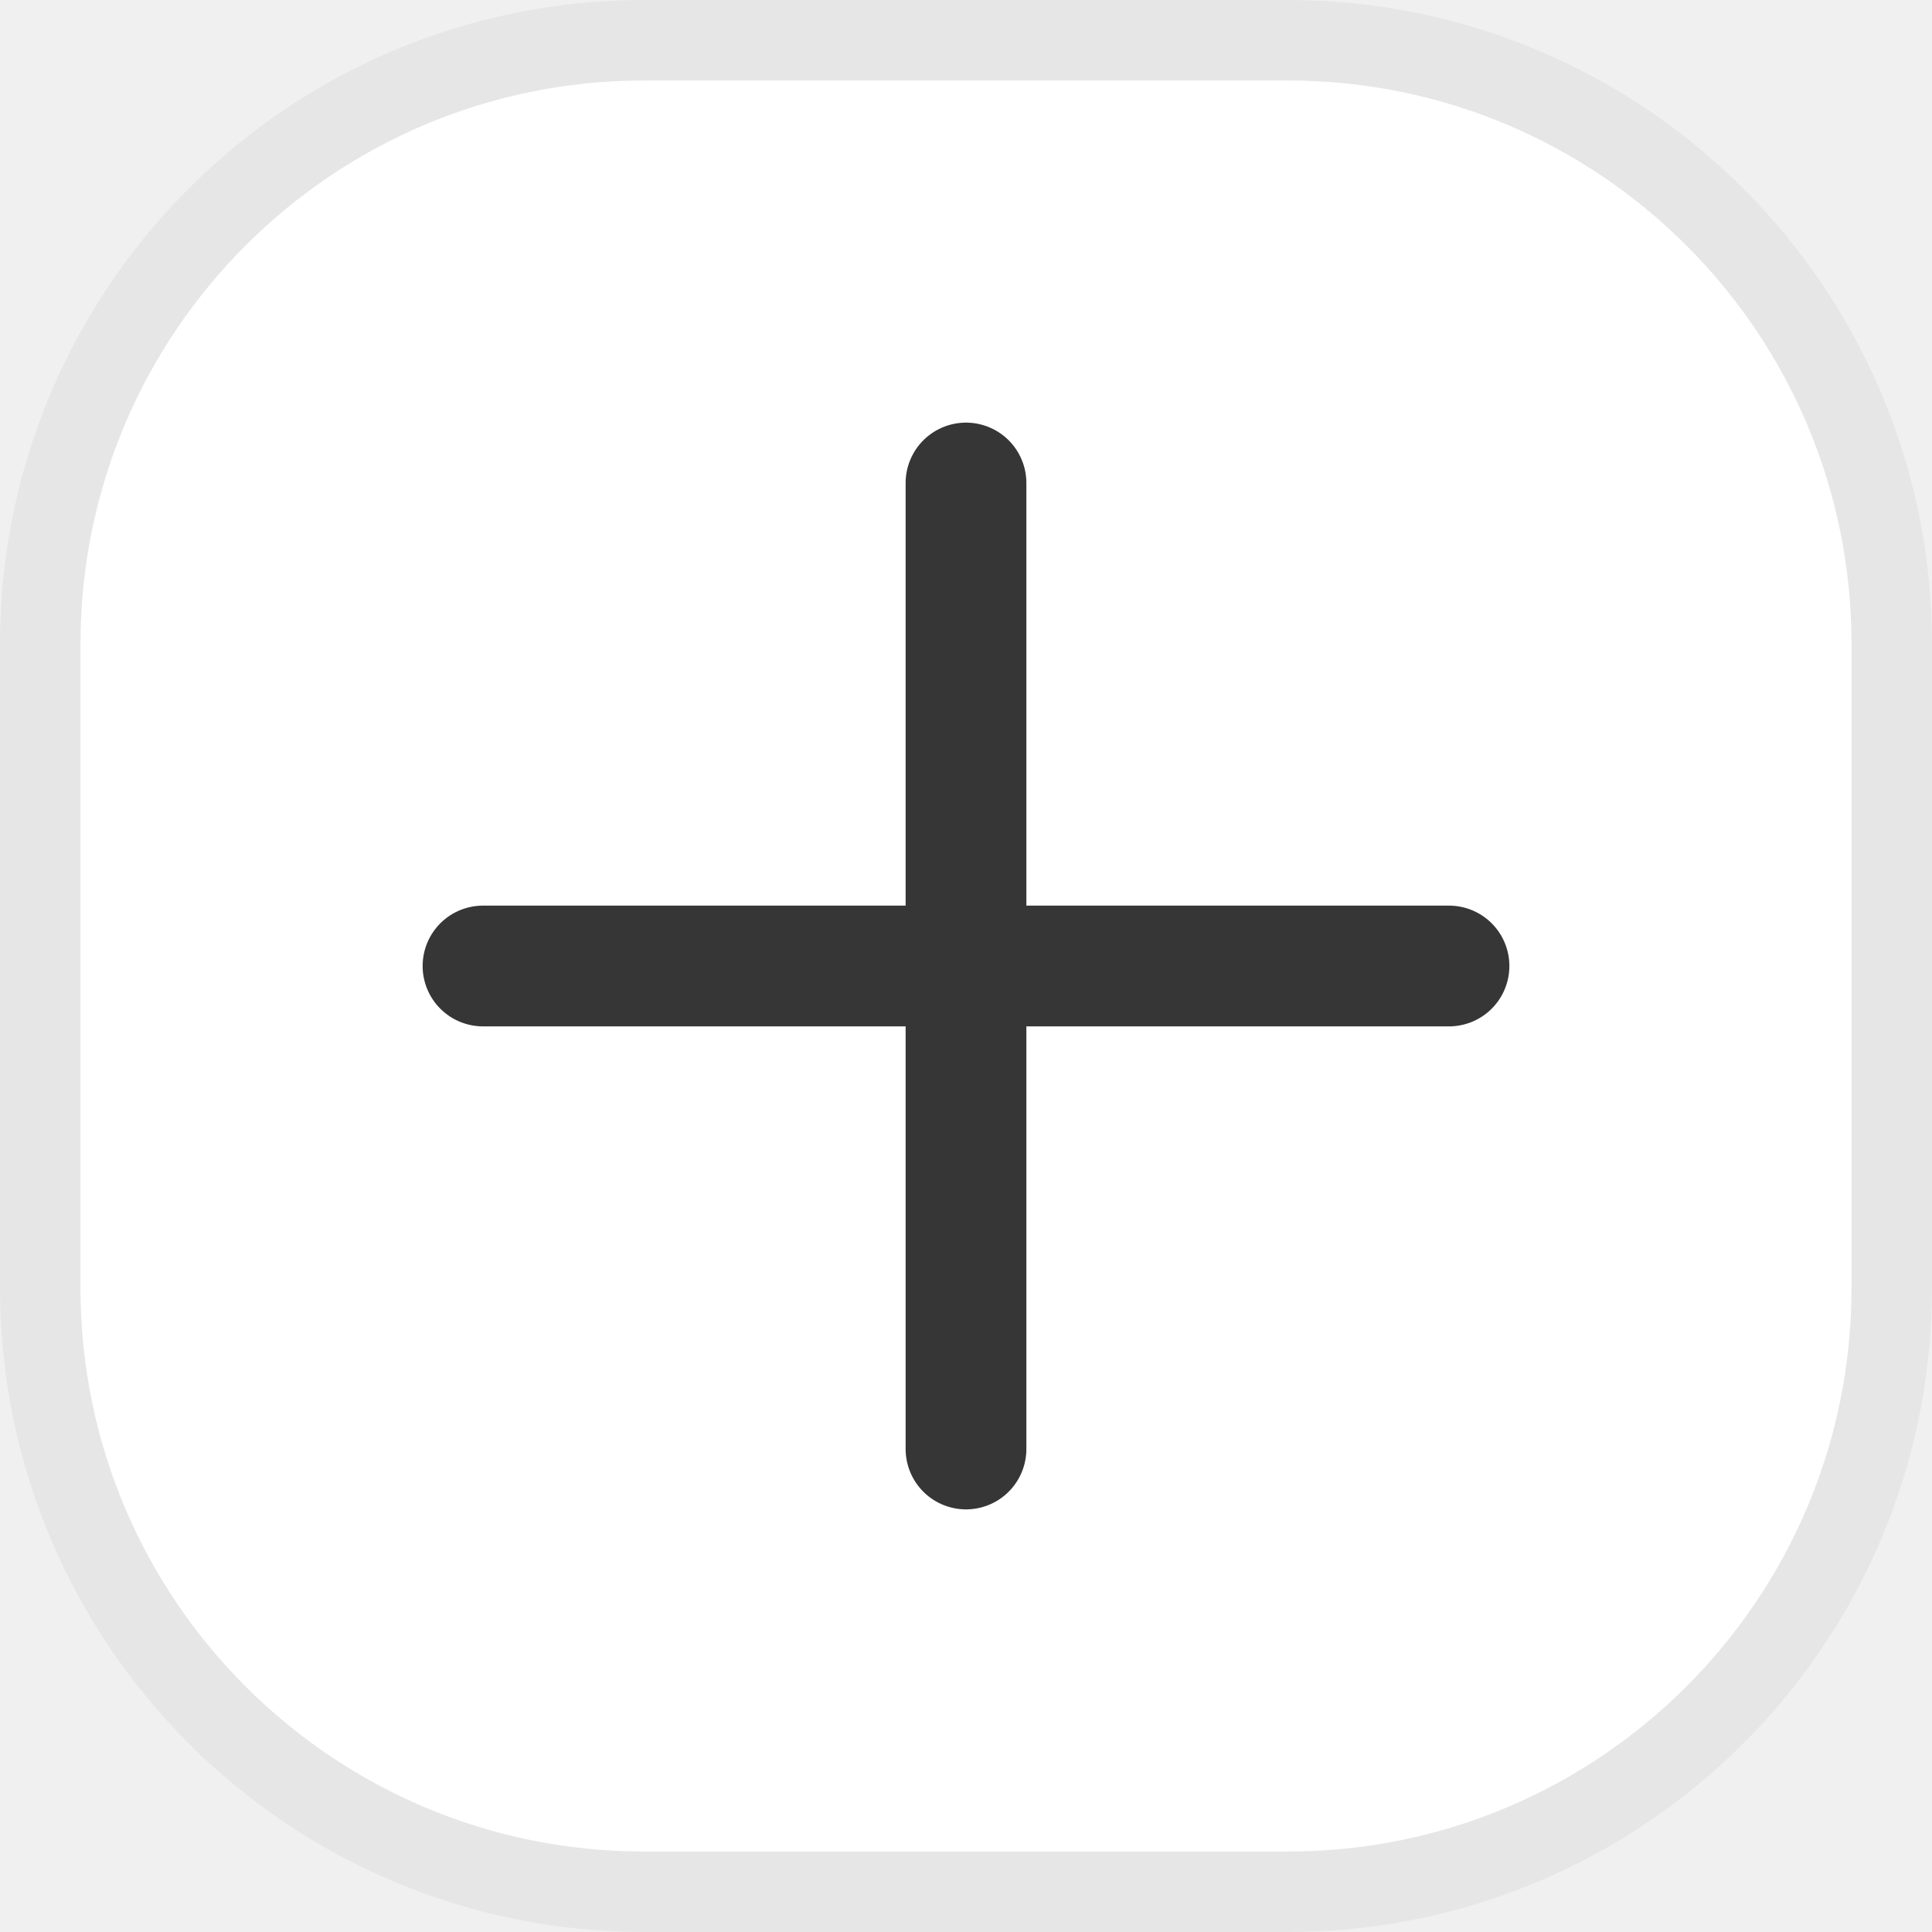
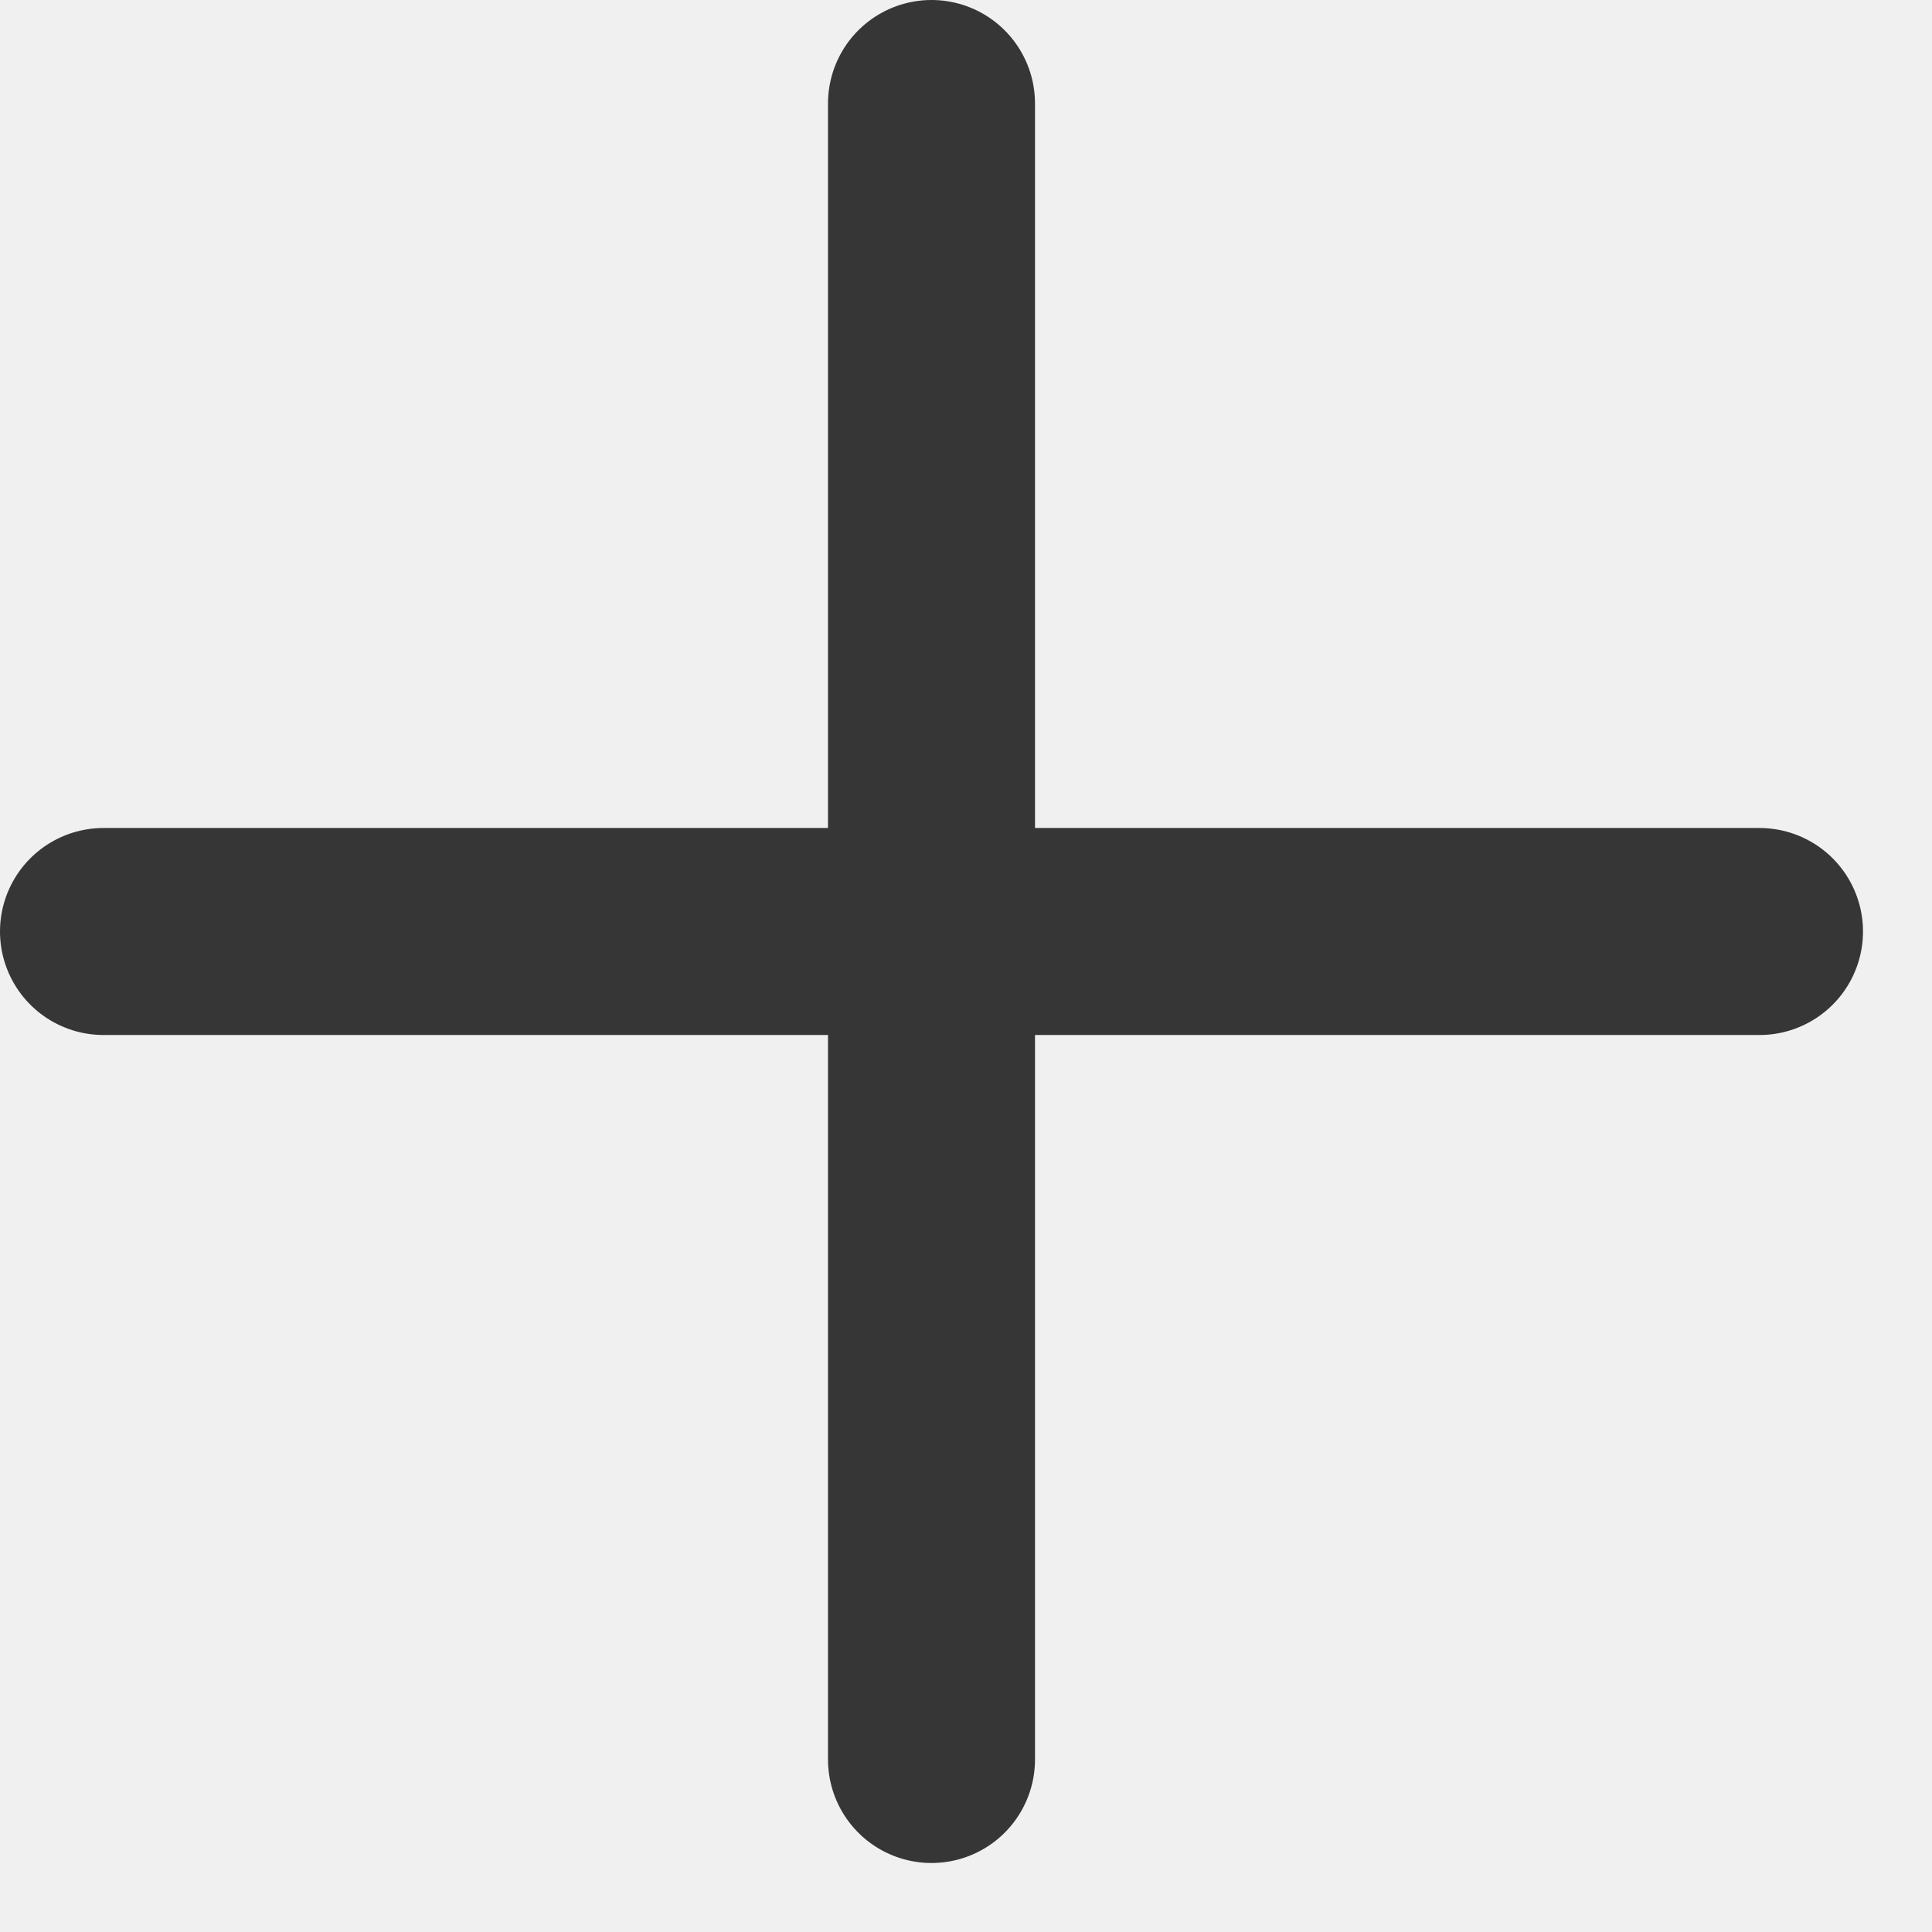
- <svg xmlns="http://www.w3.org/2000/svg" width="24" height="24" viewBox="0 0 24 24" fill="none">
-   <rect width="24" height="24" rx="8" fill="white" />
-   <rect x="0.5" y="0.5" width="23" height="23" rx="7.5" stroke="black" stroke-opacity="0.1" />
-   <path d="M6 12H18M12 18V6" stroke="#363636" stroke-width="1.5" stroke-linecap="round" stroke-linejoin="round" />
+ <svg xmlns="http://www.w3.org/2000/svg" width="14" height="14" viewBox="0 0 14 14" fill="none">
+   <path d="M0.75 6.75H12.75M6.75 12.75V0.75" stroke="#363636" stroke-width="1.5" stroke-linecap="round" stroke-linejoin="round" />
</svg>
